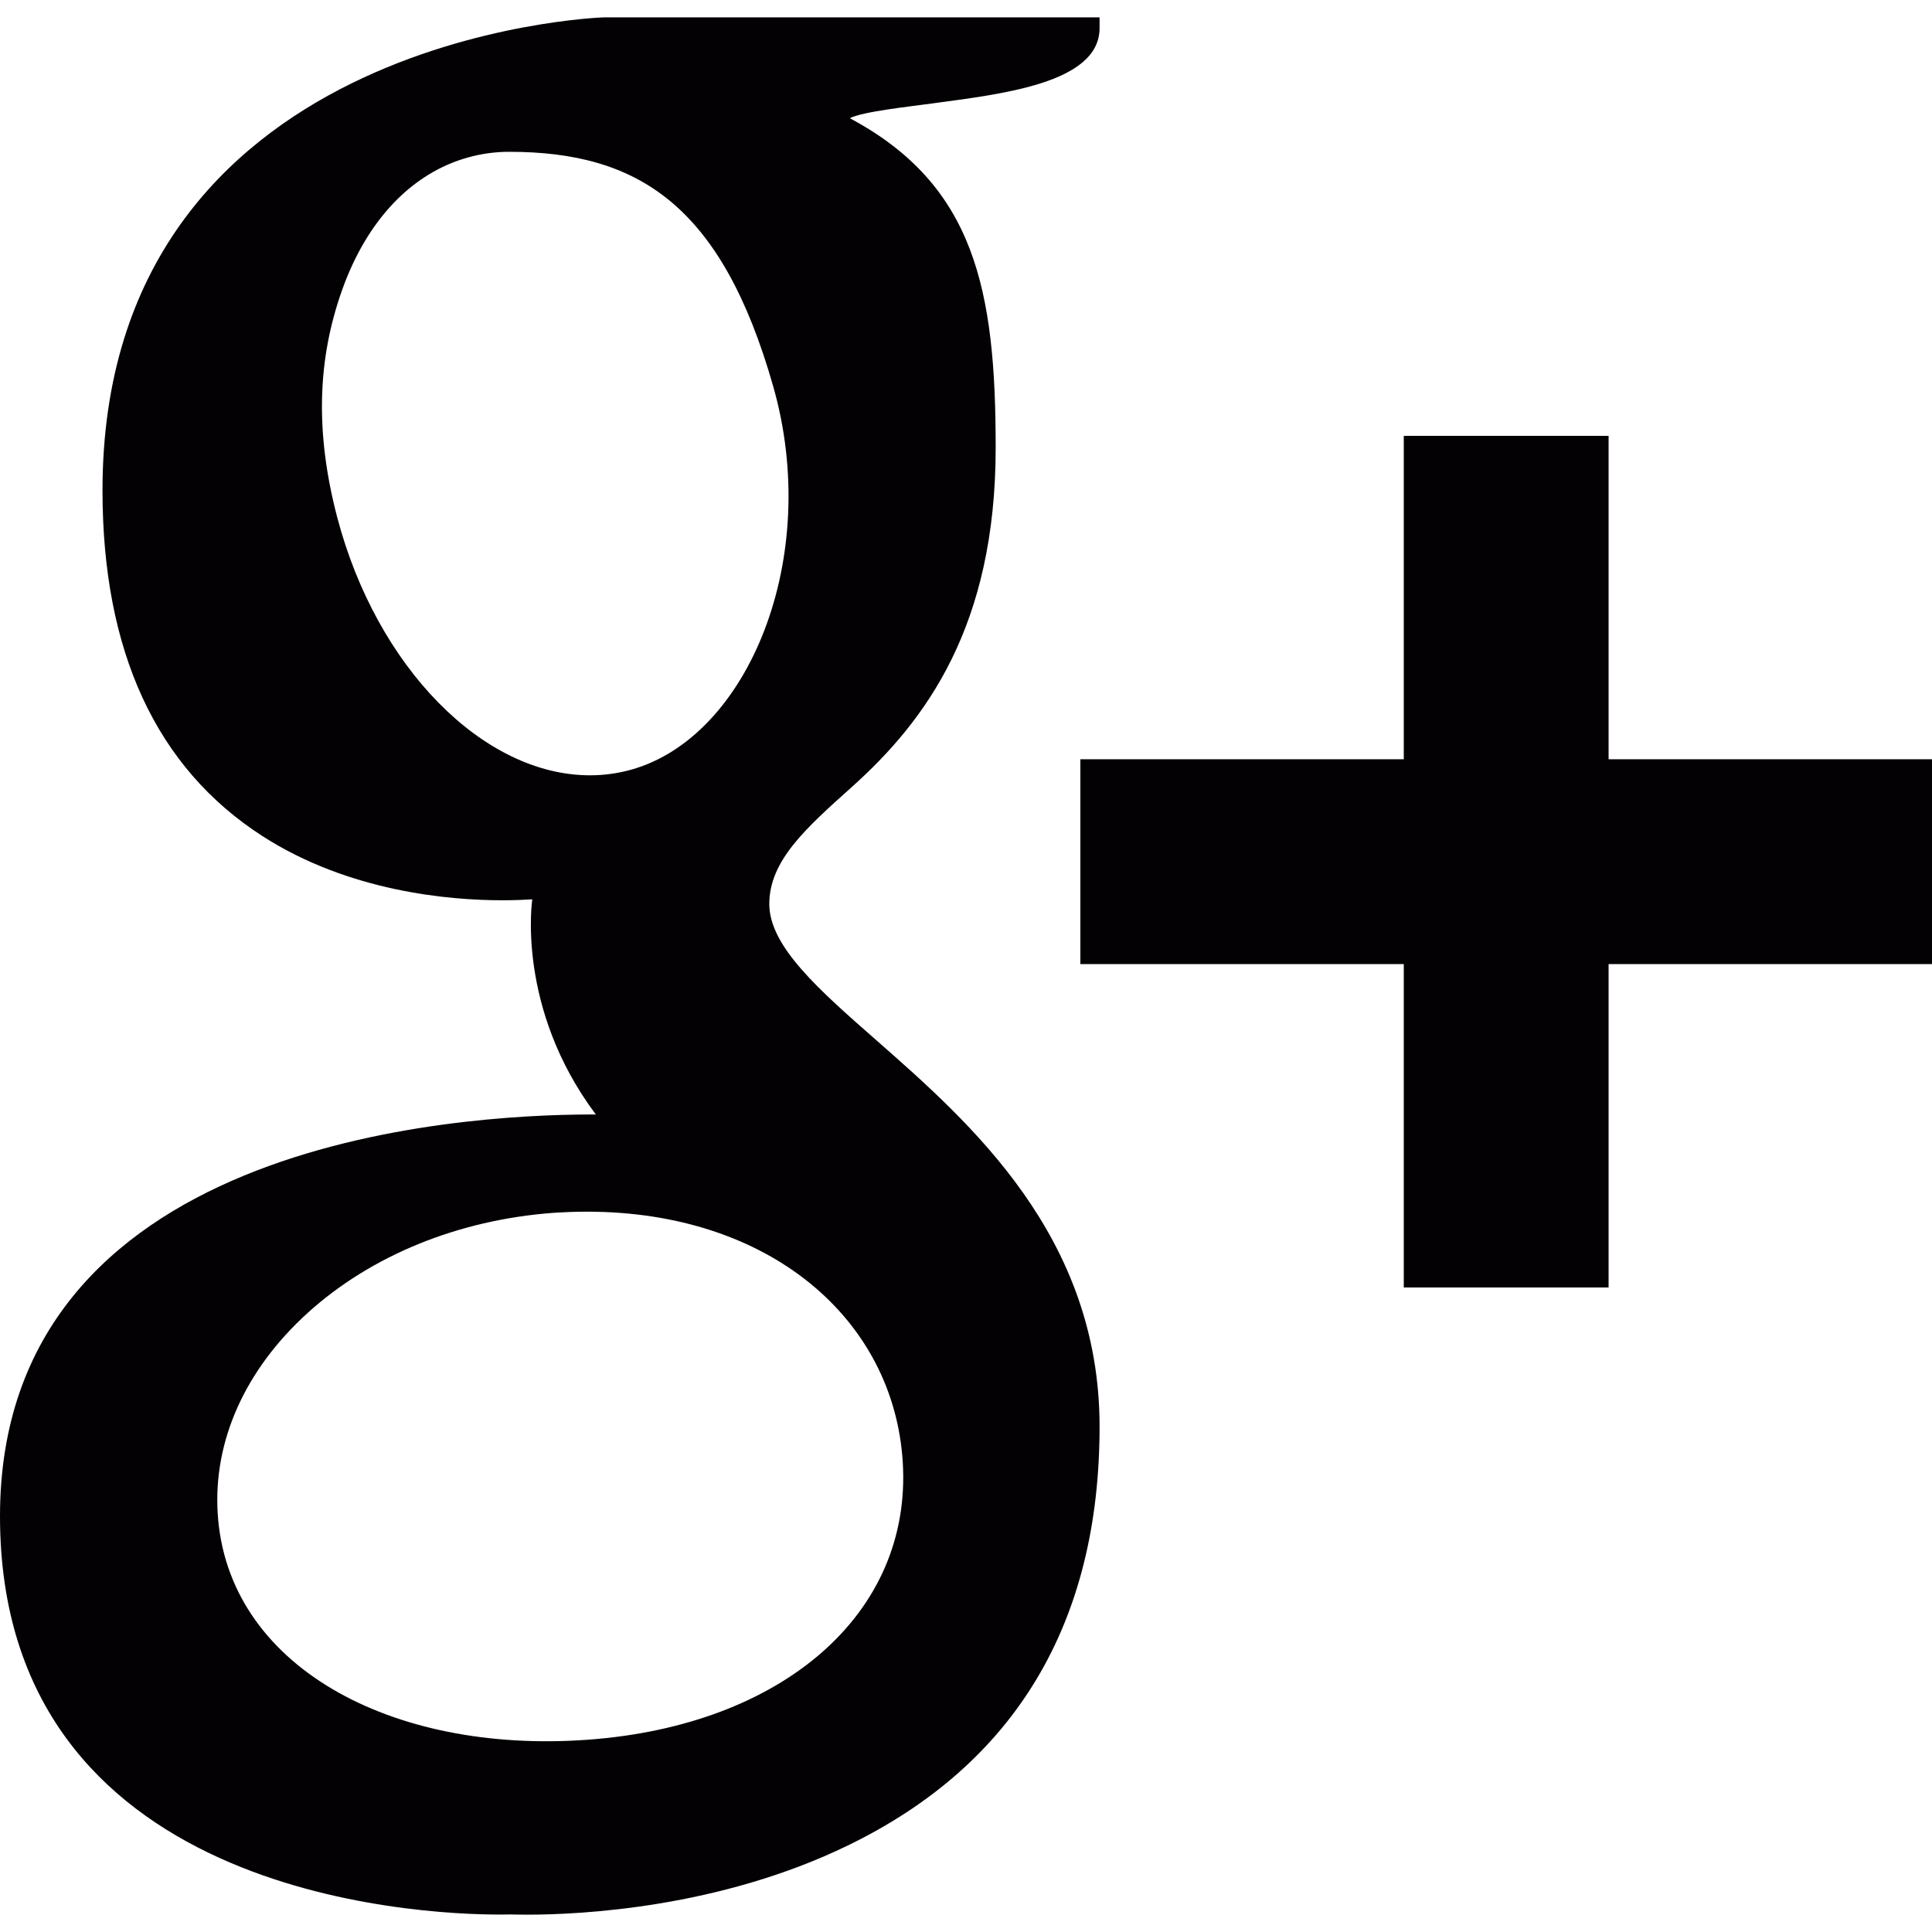
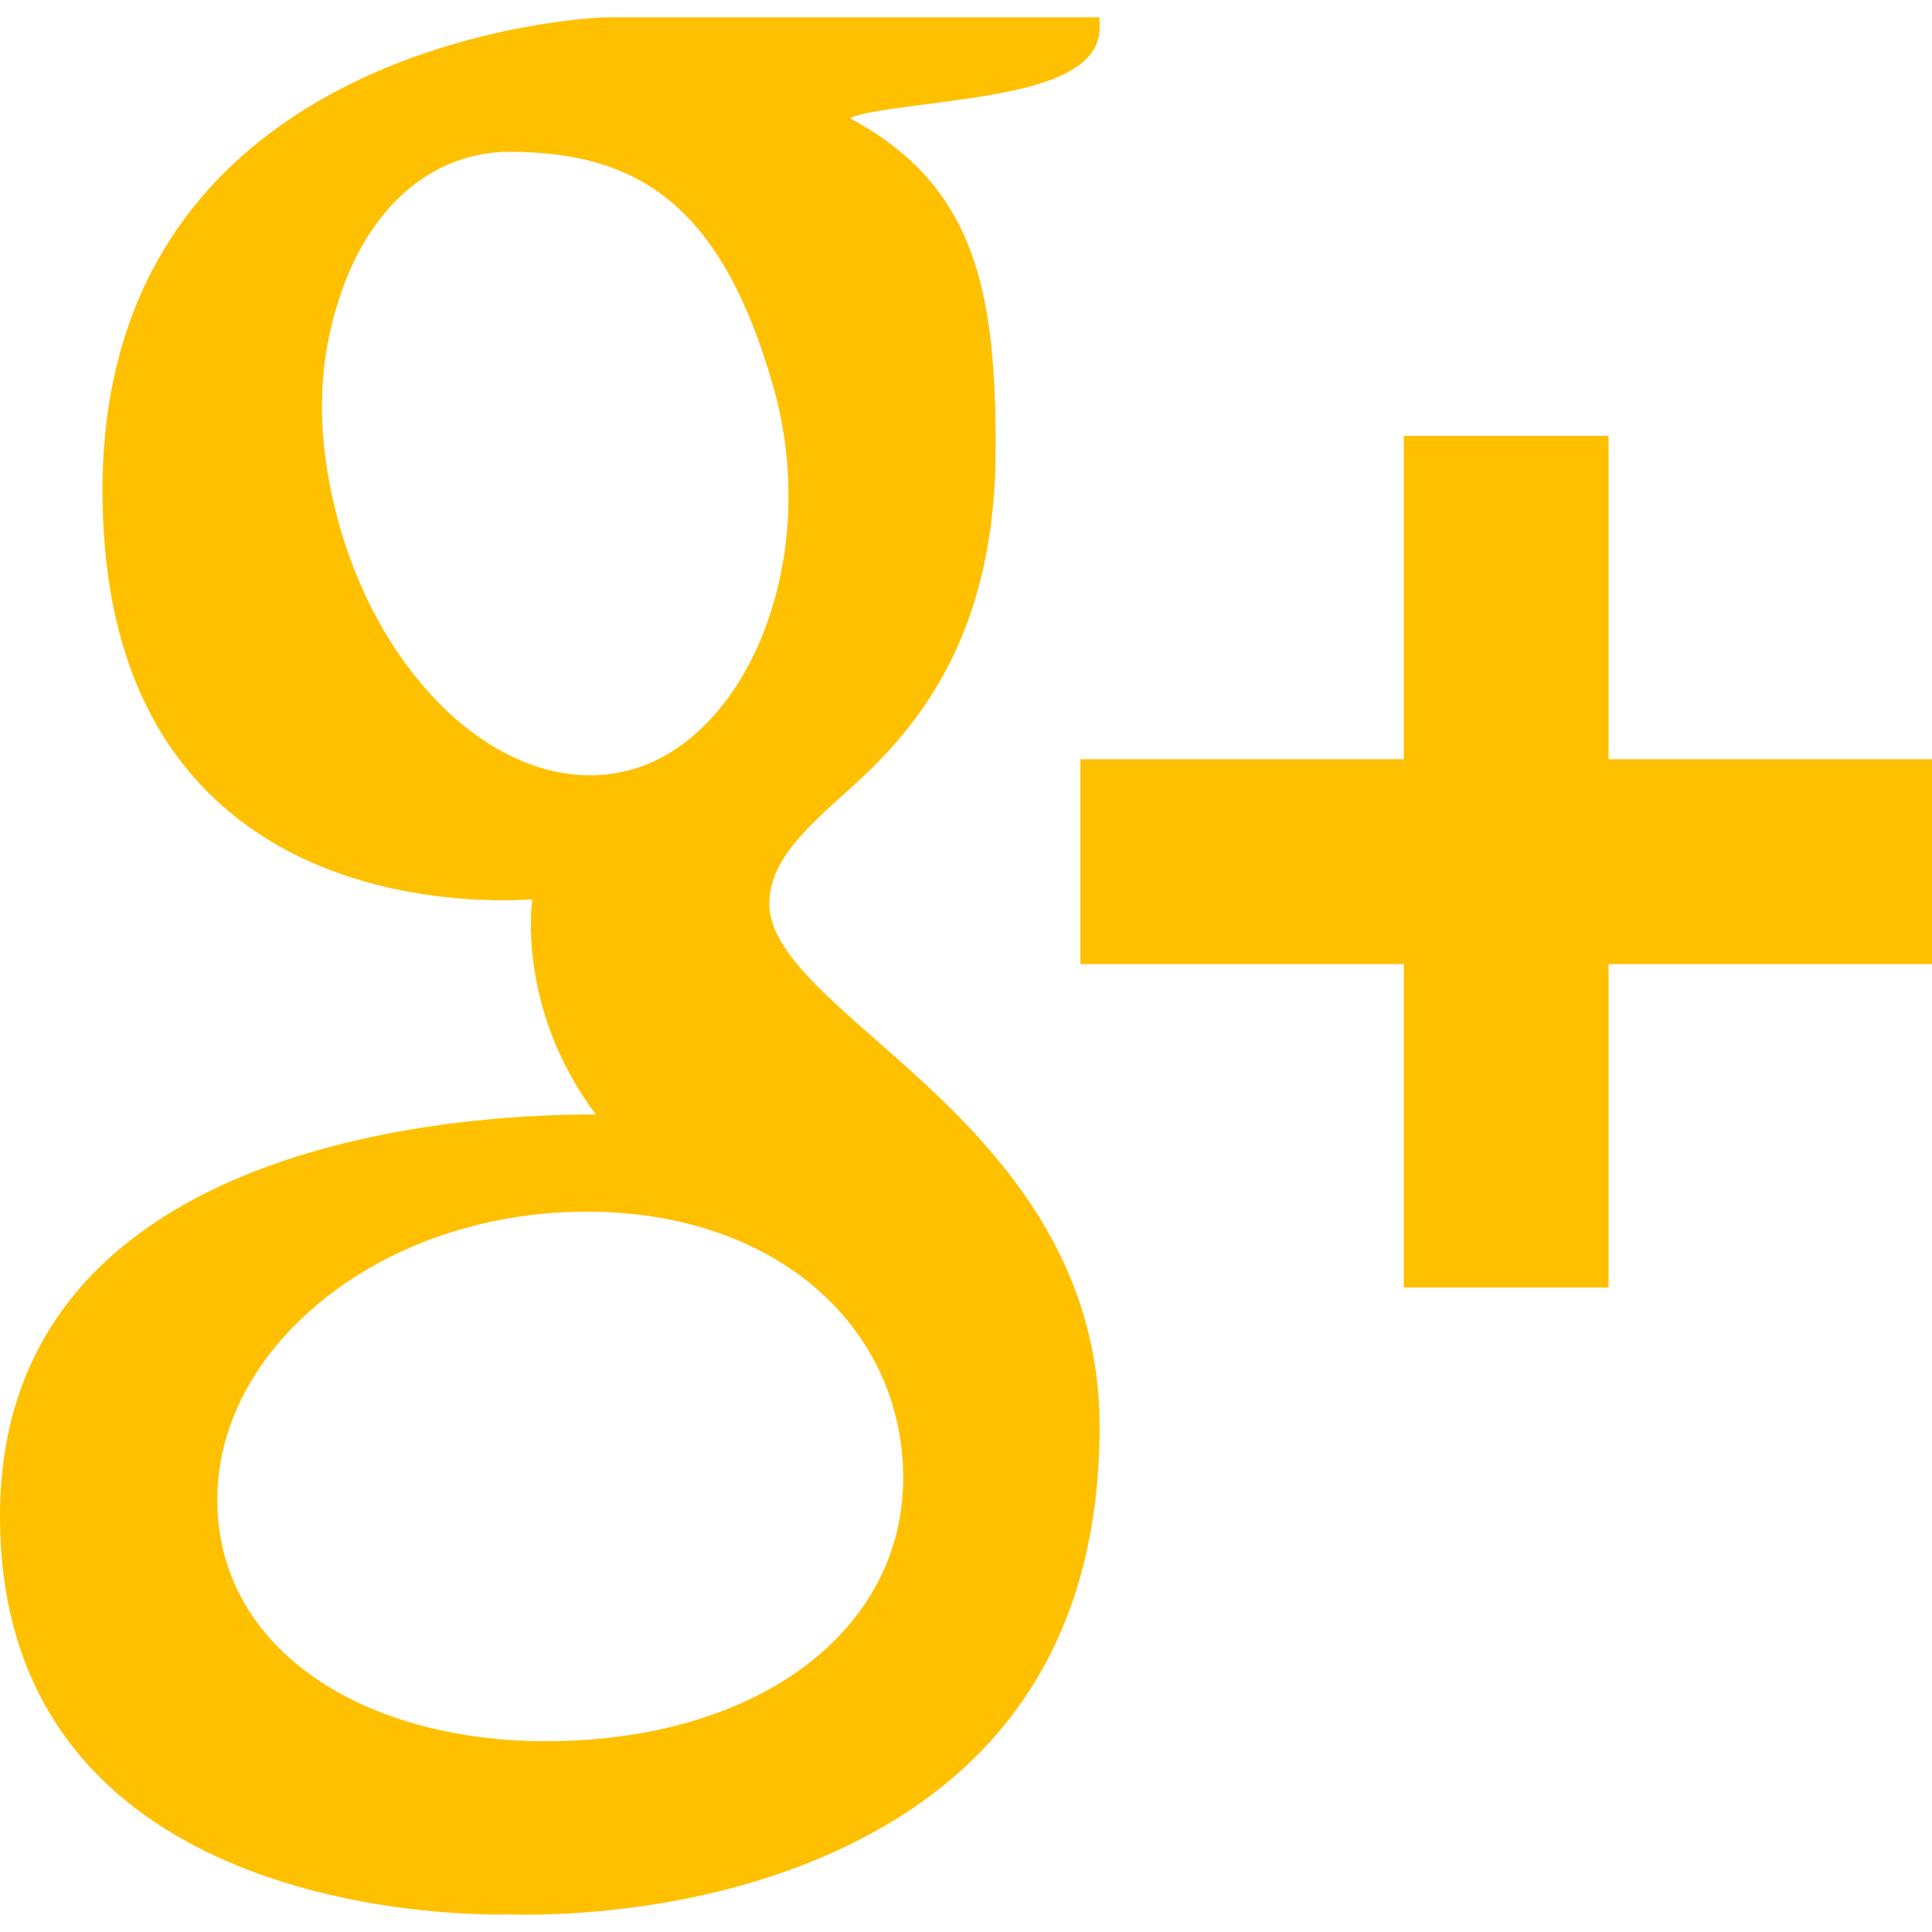
<svg xmlns="http://www.w3.org/2000/svg" version="1.1" id="Capa_1" x="0px" y="0px" viewBox="0 0 89.609 89.609" style="enable-background:new 0 0 89.609 89.609;" xml:space="preserve">
  <g>
-     <path style="fill:#030104;" d="M4.754,22.748c0,7.468,2.494,12.859,7.412,16.027c4.025,2.594,8.701,2.981,11.129,2.981   c0.59,0,1.062-0.022,1.393-0.044c0,0-0.771,5.016,2.949,9.981l-0.168-0.002C21.023,51.693,0,53.039,0,70.322   c0,17.585,19.309,18.478,23.182,18.478c0.303,0,0.48-0.006,0.48-0.006c0.043,0,0.32,0.011,0.791,0.011   c2.486,0,8.912-0.312,14.879-3.213C47.072,81.833,51,75.299,51,66.167c0-8.825-5.982-14.077-10.35-17.916   c-2.666-2.338-4.969-4.358-4.969-6.322c0-2.001,1.682-3.505,3.809-5.41c3.445-3.081,6.691-7.466,6.691-15.755   c0-7.287-0.945-12.178-6.766-15.281c0.607-0.311,2.752-0.537,3.814-0.684C46.385,4.368,51,3.879,51,1.303V0.805H28.006   C27.775,0.811,4.754,1.664,4.754,22.748z M41.871,67.812c0.439,7.033-5.576,12.222-14.607,12.879   c-9.174,0.67-16.727-3.46-17.166-10.483c-0.213-3.374,1.271-6.684,4.176-9.316c2.947-2.669,6.992-4.314,11.393-4.639   c0.52-0.033,1.035-0.054,1.549-0.054C35.705,56.199,41.455,61.188,41.871,67.812z M35.867,17.936   c2.256,7.934-1.15,16.229-6.578,17.759c-0.623,0.175-1.27,0.265-1.922,0.265c-4.973,0-9.9-5.031-11.725-11.96   c-1.02-3.894-0.938-7.296,0.232-10.568c1.15-3.219,3.215-5.393,5.814-6.124c0.625-0.177,1.273-0.267,1.924-0.267   C29.617,7.04,33.477,9.53,35.867,17.936z M74.609,35.215v-15h-9.5v15h-15v9.5h15v15h9.5v-15h15v-9.5H74.609z" />
+     <path style="fill:#ffc000;" d="M4.754,22.748c0,7.468,2.494,12.859,7.412,16.027c4.025,2.594,8.701,2.981,11.129,2.981   c0.59,0,1.062-0.022,1.393-0.044c0,0-0.771,5.016,2.949,9.981l-0.168-0.002C21.023,51.693,0,53.039,0,70.322   c0,17.585,19.309,18.478,23.182,18.478c0.303,0,0.48-0.006,0.48-0.006c0.043,0,0.32,0.011,0.791,0.011   c2.486,0,8.912-0.312,14.879-3.213C47.072,81.833,51,75.299,51,66.167c0-8.825-5.982-14.077-10.35-17.916   c-2.666-2.338-4.969-4.358-4.969-6.322c0-2.001,1.682-3.505,3.809-5.41c3.445-3.081,6.691-7.466,6.691-15.755   c0-7.287-0.945-12.178-6.766-15.281c0.607-0.311,2.752-0.537,3.814-0.684C46.385,4.368,51,3.879,51,1.303V0.805H28.006   C27.775,0.811,4.754,1.664,4.754,22.748z M41.871,67.812c0.439,7.033-5.576,12.222-14.607,12.879   c-9.174,0.67-16.727-3.46-17.166-10.483c-0.213-3.374,1.271-6.684,4.176-9.316c2.947-2.669,6.992-4.314,11.393-4.639   c0.52-0.033,1.035-0.054,1.549-0.054C35.705,56.199,41.455,61.188,41.871,67.812z M35.867,17.936   c2.256,7.934-1.15,16.229-6.578,17.759c-0.623,0.175-1.27,0.265-1.922,0.265c-4.973,0-9.9-5.031-11.725-11.96   c-1.02-3.894-0.938-7.296,0.232-10.568c1.15-3.219,3.215-5.393,5.814-6.124c0.625-0.177,1.273-0.267,1.924-0.267   C29.617,7.04,33.477,9.53,35.867,17.936z M74.609,35.215v-15h-9.5v15h-15v9.5h15v15h9.5v-15h15v-9.5H74.609z" />
  </g>
  <g>
</g>
  <g>
</g>
  <g>
</g>
  <g>
</g>
  <g>
</g>
  <g>
</g>
  <g>
</g>
  <g>
</g>
  <g>
</g>
  <g>
</g>
  <g>
</g>
  <g>
</g>
  <g>
</g>
  <g>
</g>
  <g>
</g>
</svg>
